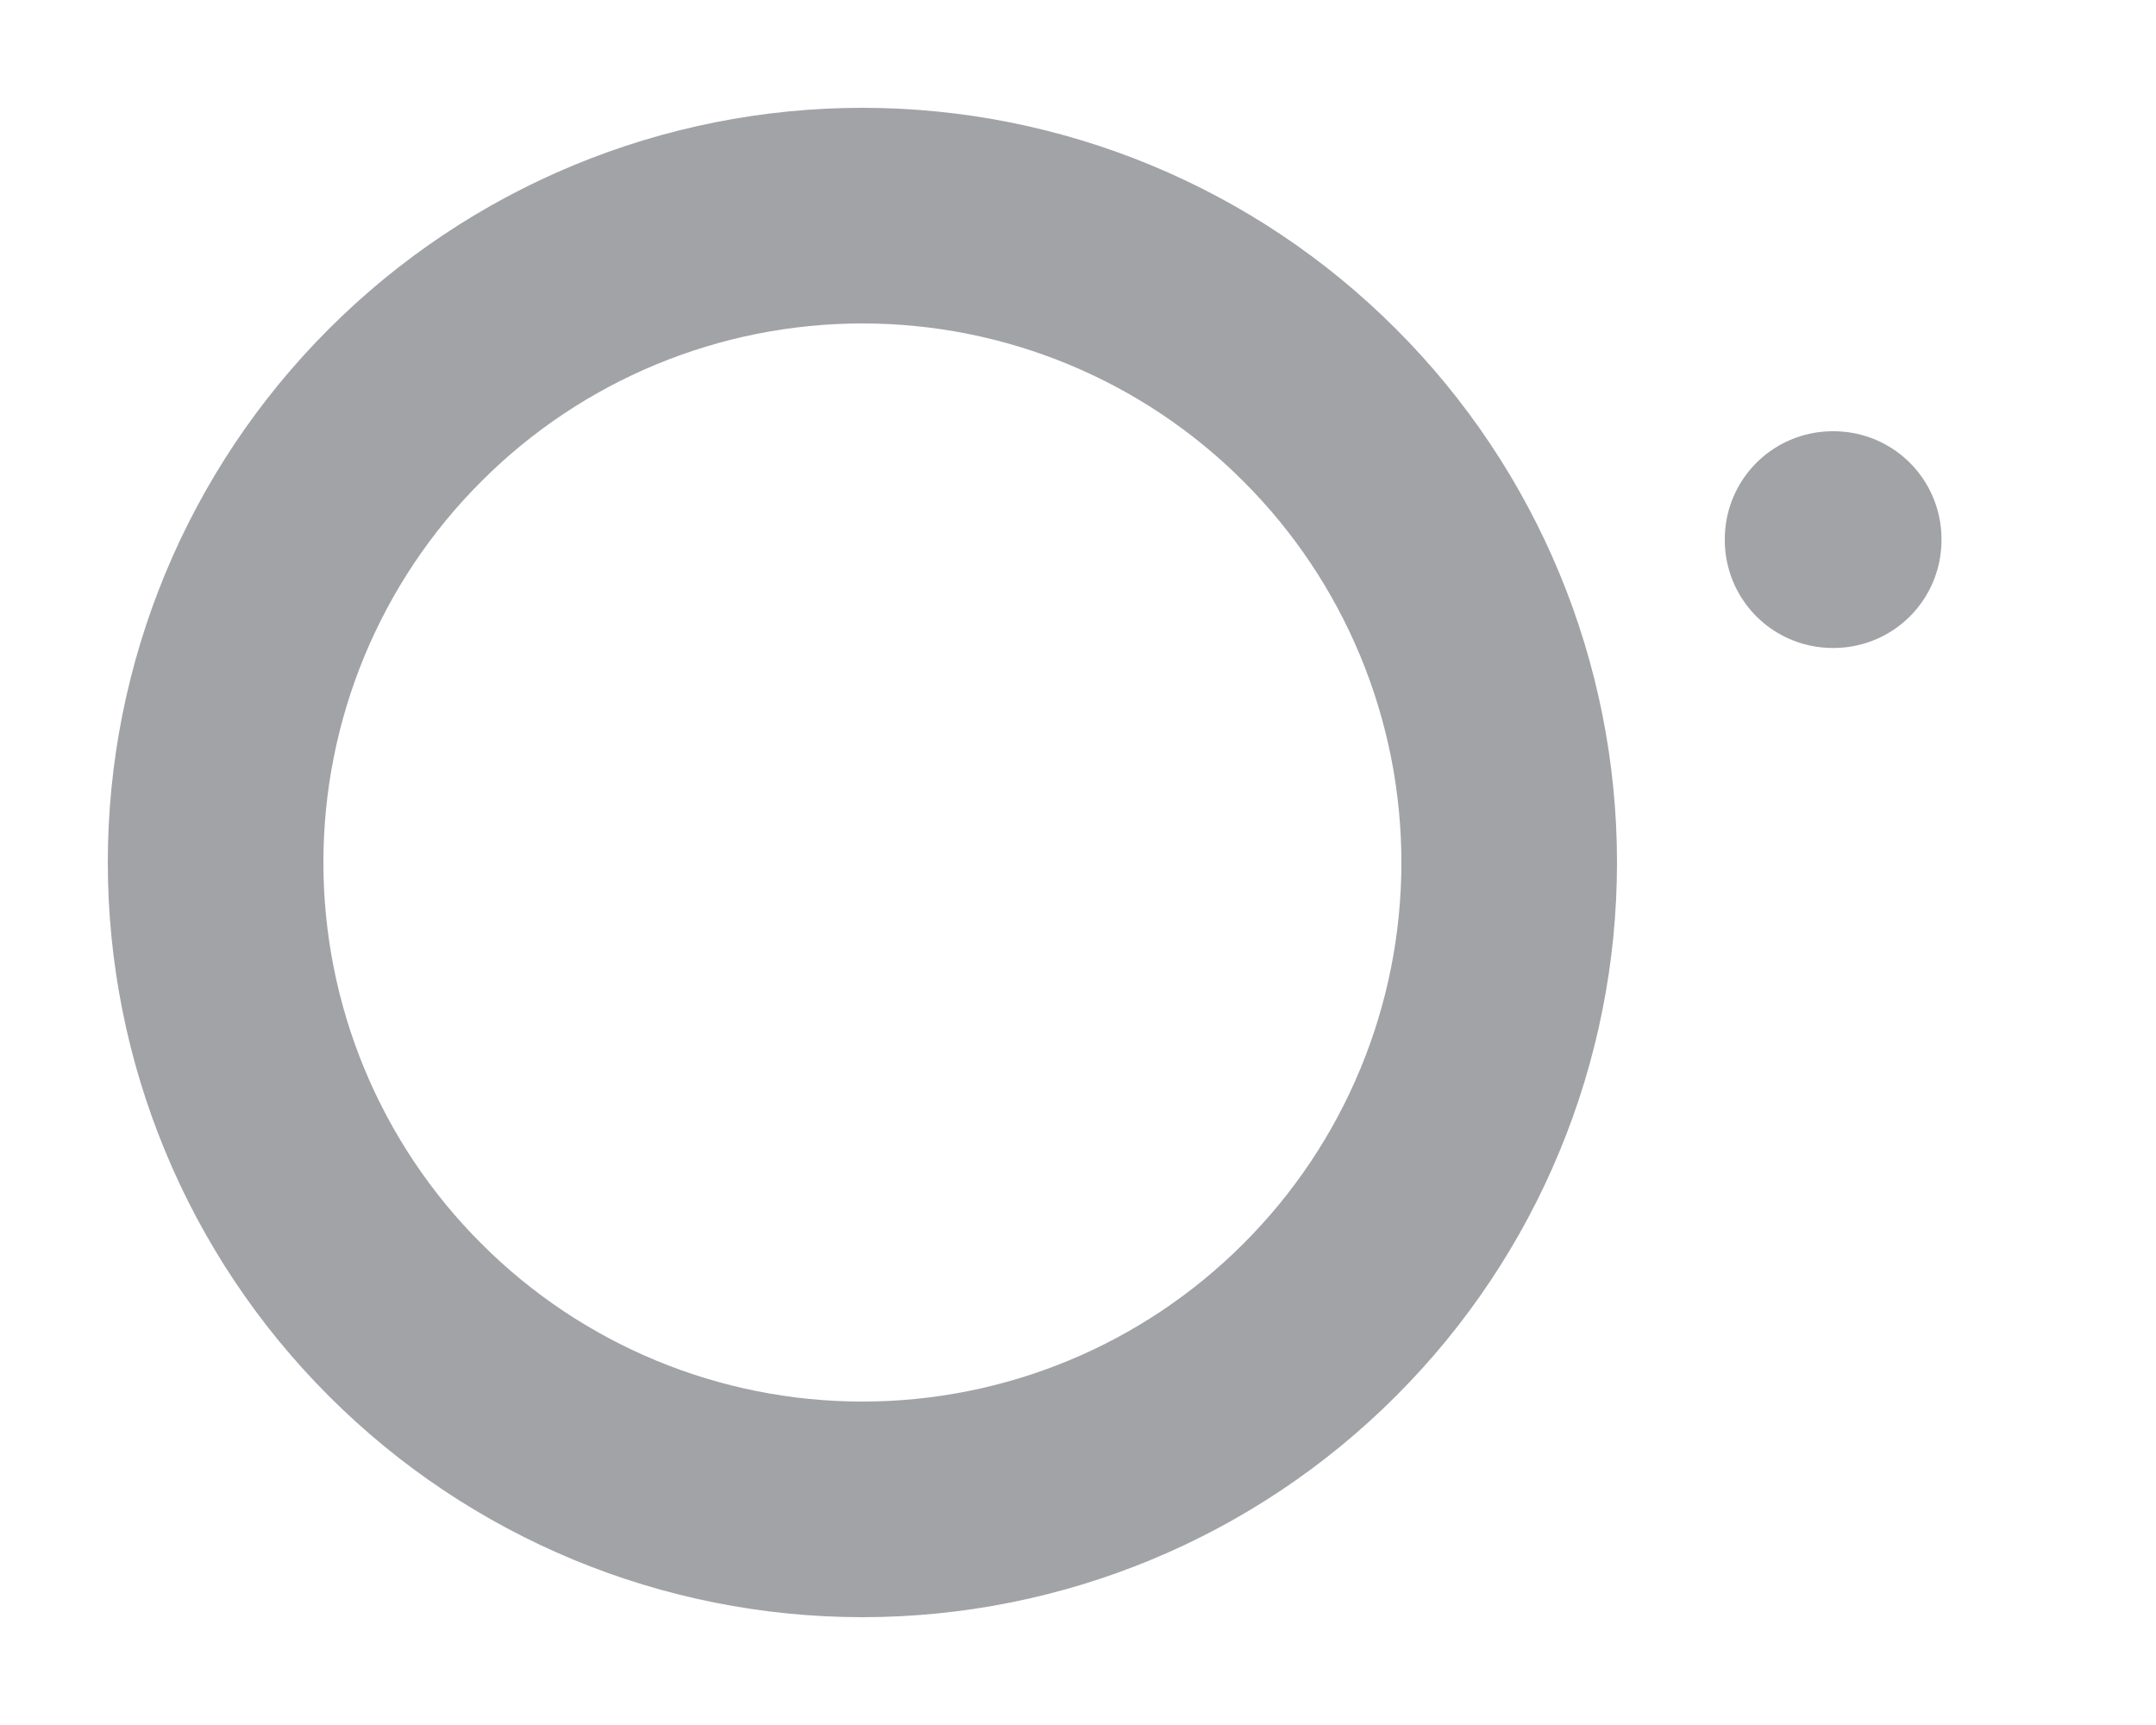
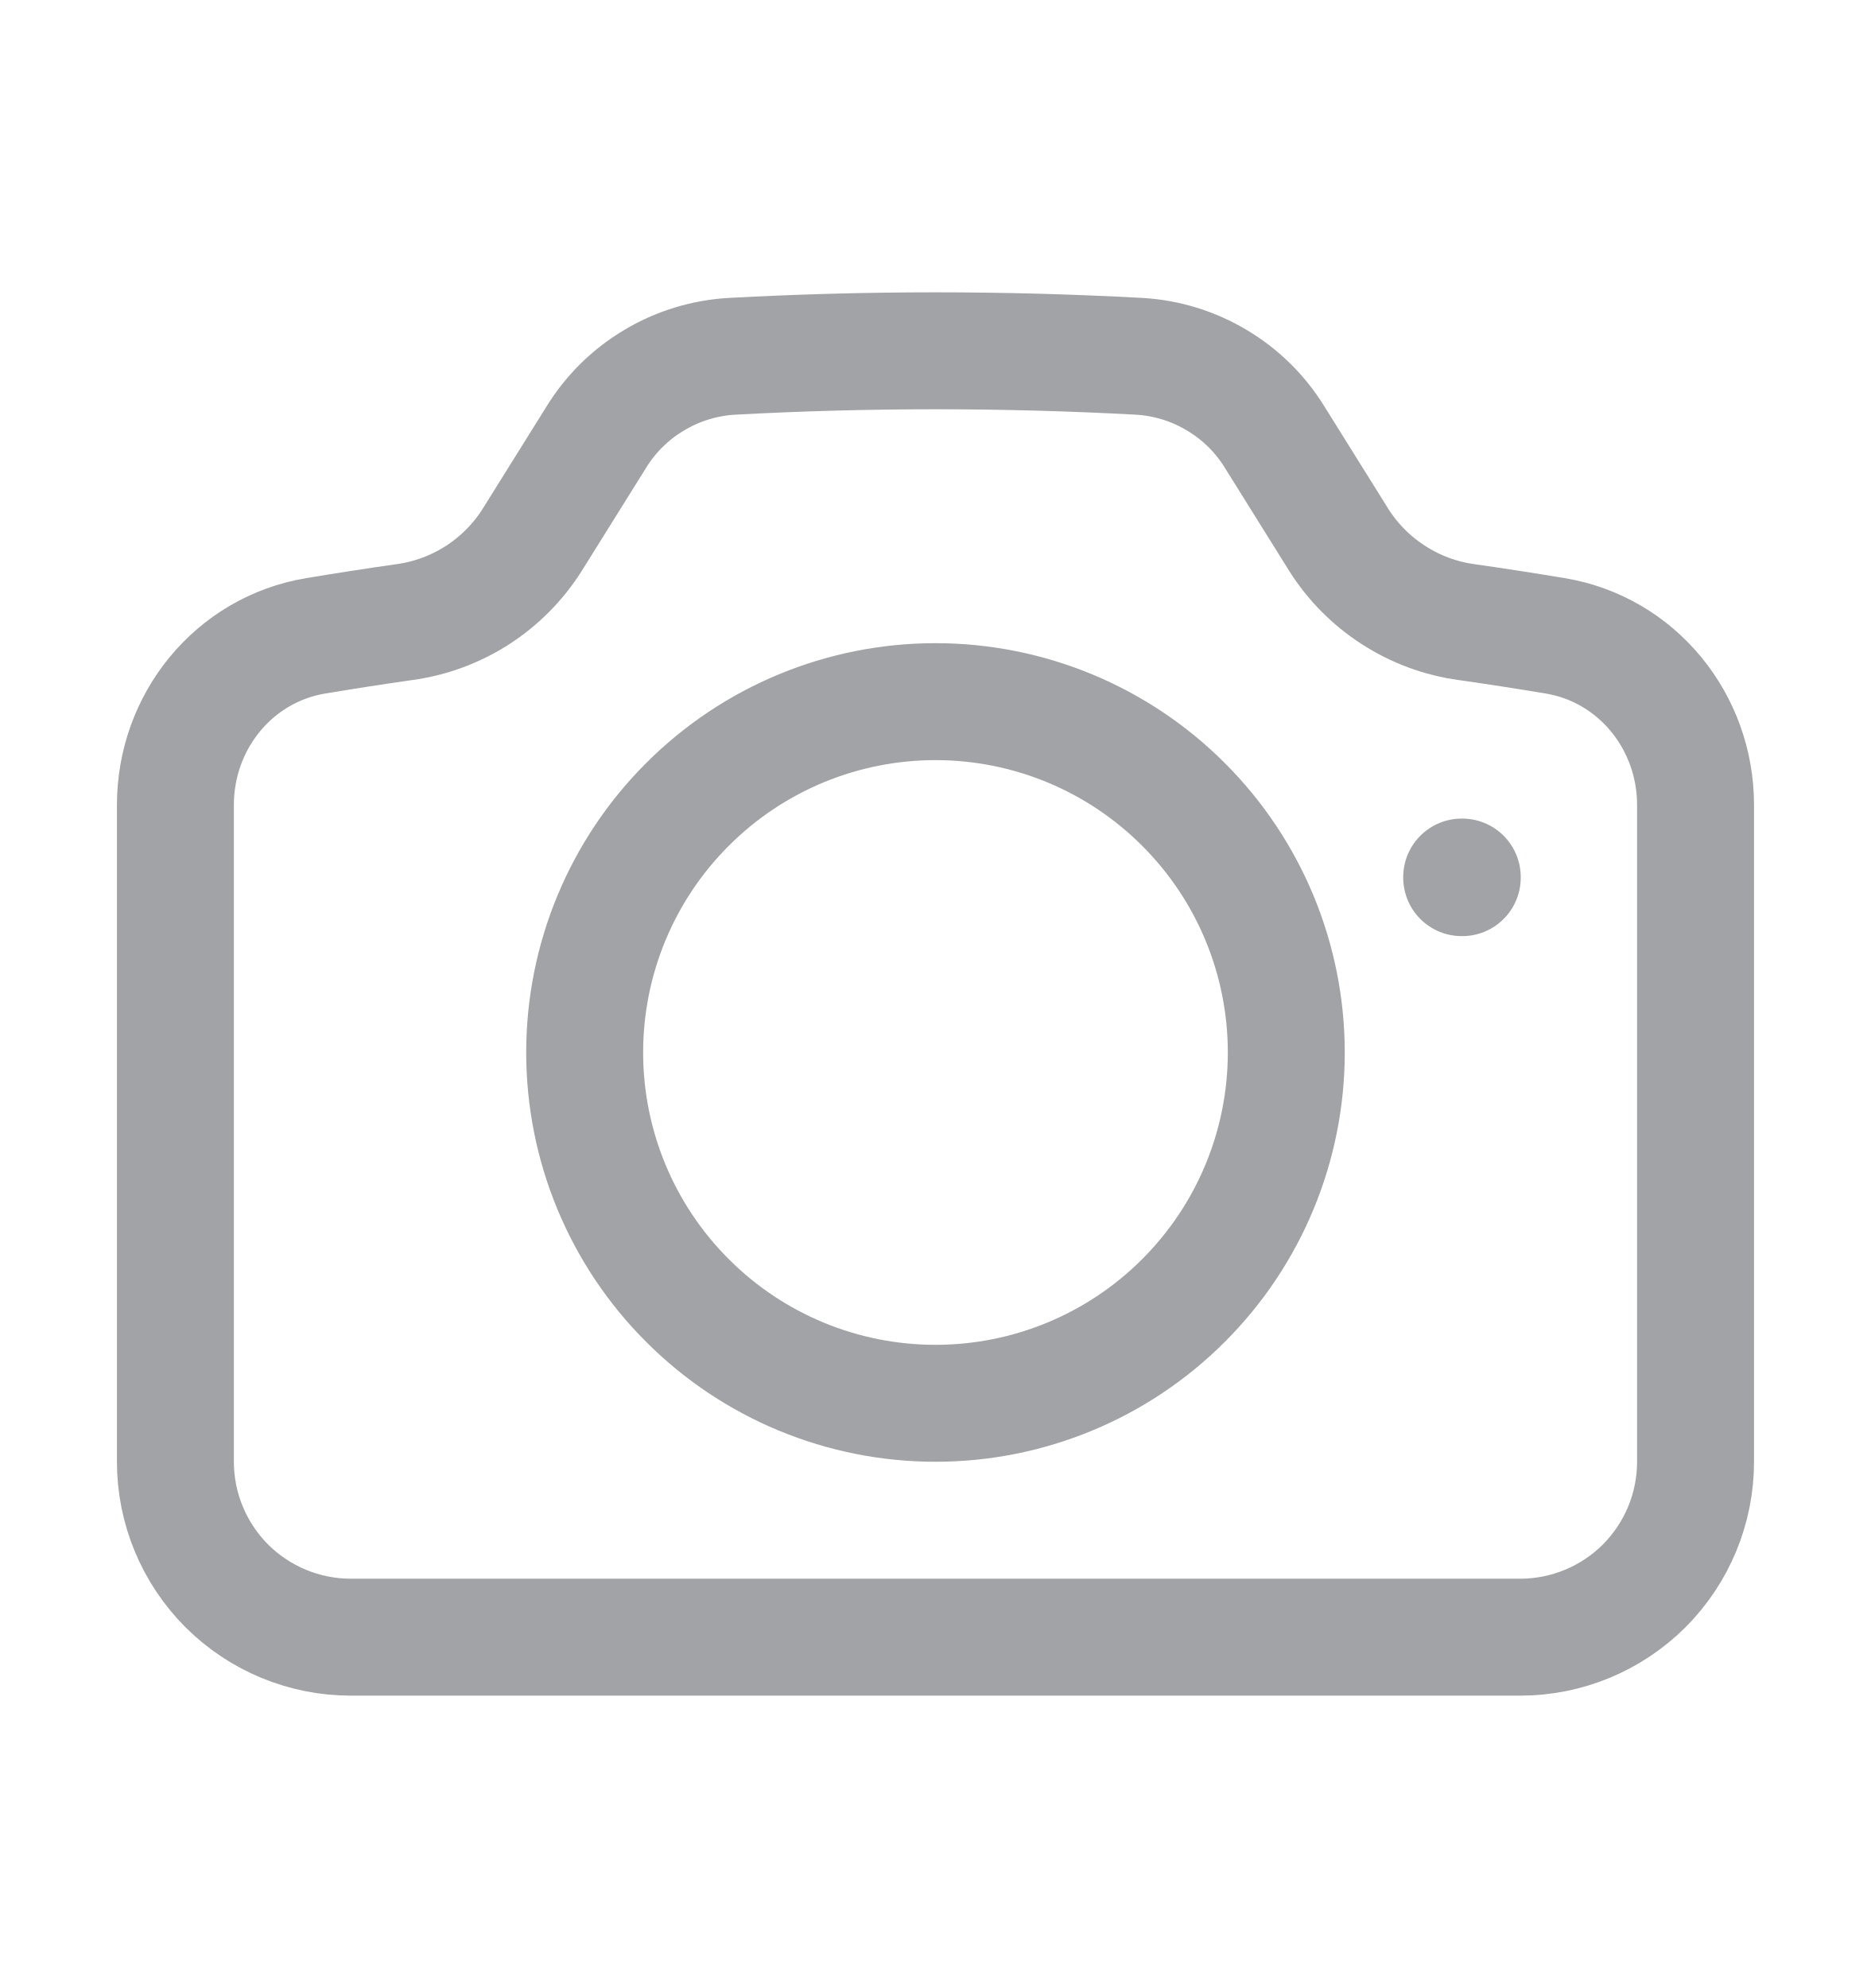
- <svg xmlns="http://www.w3.org/2000/svg" width="10" height="8" viewBox="0 0 10 8" fill="none">
-   <path d="M7 4C7 4.796 6.684 5.559 6.121 6.121C5.559 6.684 4.796 7 4 7C3.204 7 2.441 6.684 1.879 6.121C1.316 5.559 1 4.796 1 4C1 3.204 1.316 2.441 1.879 1.879C2.441 1.316 3.204 1 4 1C4.796 1 5.559 1.316 6.121 1.879C6.684 2.441 7 3.204 7 4ZM8.5 2.5H8.505V2.505H8.5V2.5Z" stroke="#A1A3A7" stroke-linecap="round" stroke-linejoin="round" />
+ <svg xmlns="http://www.w3.org/2000/svg" width="16" height="17" viewBox="0 0 16 17" fill="none">
+   <path d="M4.551 4.617C4.431 4.807 4.271 4.968 4.082 5.09C3.893 5.211 3.68 5.29 3.457 5.32C3.204 5.356 2.953 5.395 2.701 5.437C1.999 5.553 1.5 6.171 1.5 6.883V12.5C1.5 12.898 1.658 13.279 1.939 13.561C2.221 13.842 2.602 14 3 14H13C13.398 14 13.779 13.842 14.061 13.561C14.342 13.279 14.5 12.898 14.5 12.5V6.883C14.5 6.171 14 5.553 13.299 5.437C13.047 5.395 12.795 5.356 12.543 5.32C12.32 5.29 12.107 5.211 11.918 5.089C11.729 4.968 11.569 4.807 11.449 4.617L10.901 3.739C10.778 3.539 10.609 3.372 10.407 3.252C10.206 3.131 9.978 3.061 9.744 3.047C8.582 2.984 7.418 2.984 6.256 3.047C6.022 3.061 5.794 3.131 5.593 3.252C5.391 3.372 5.222 3.539 5.099 3.739L4.551 4.617Z" stroke="#A1A3A7" stroke-linecap="round" stroke-linejoin="round" />
+   <path d="M11 9C11 9.796 10.684 10.559 10.121 11.121C9.559 11.684 8.796 12 8 12C7.204 12 6.441 11.684 5.879 11.121C5.316 10.559 5 9.796 5 9C5 8.204 5.316 7.441 5.879 6.879C6.441 6.316 7.204 6 8 6C8.796 6 9.559 6.316 10.121 6.879C10.684 7.441 11 8.204 11 9ZM12.5 7.5H12.505V7.505H12.5V7.5Z" stroke="#A1A3A7" stroke-linecap="round" stroke-linejoin="round" />
</svg>
